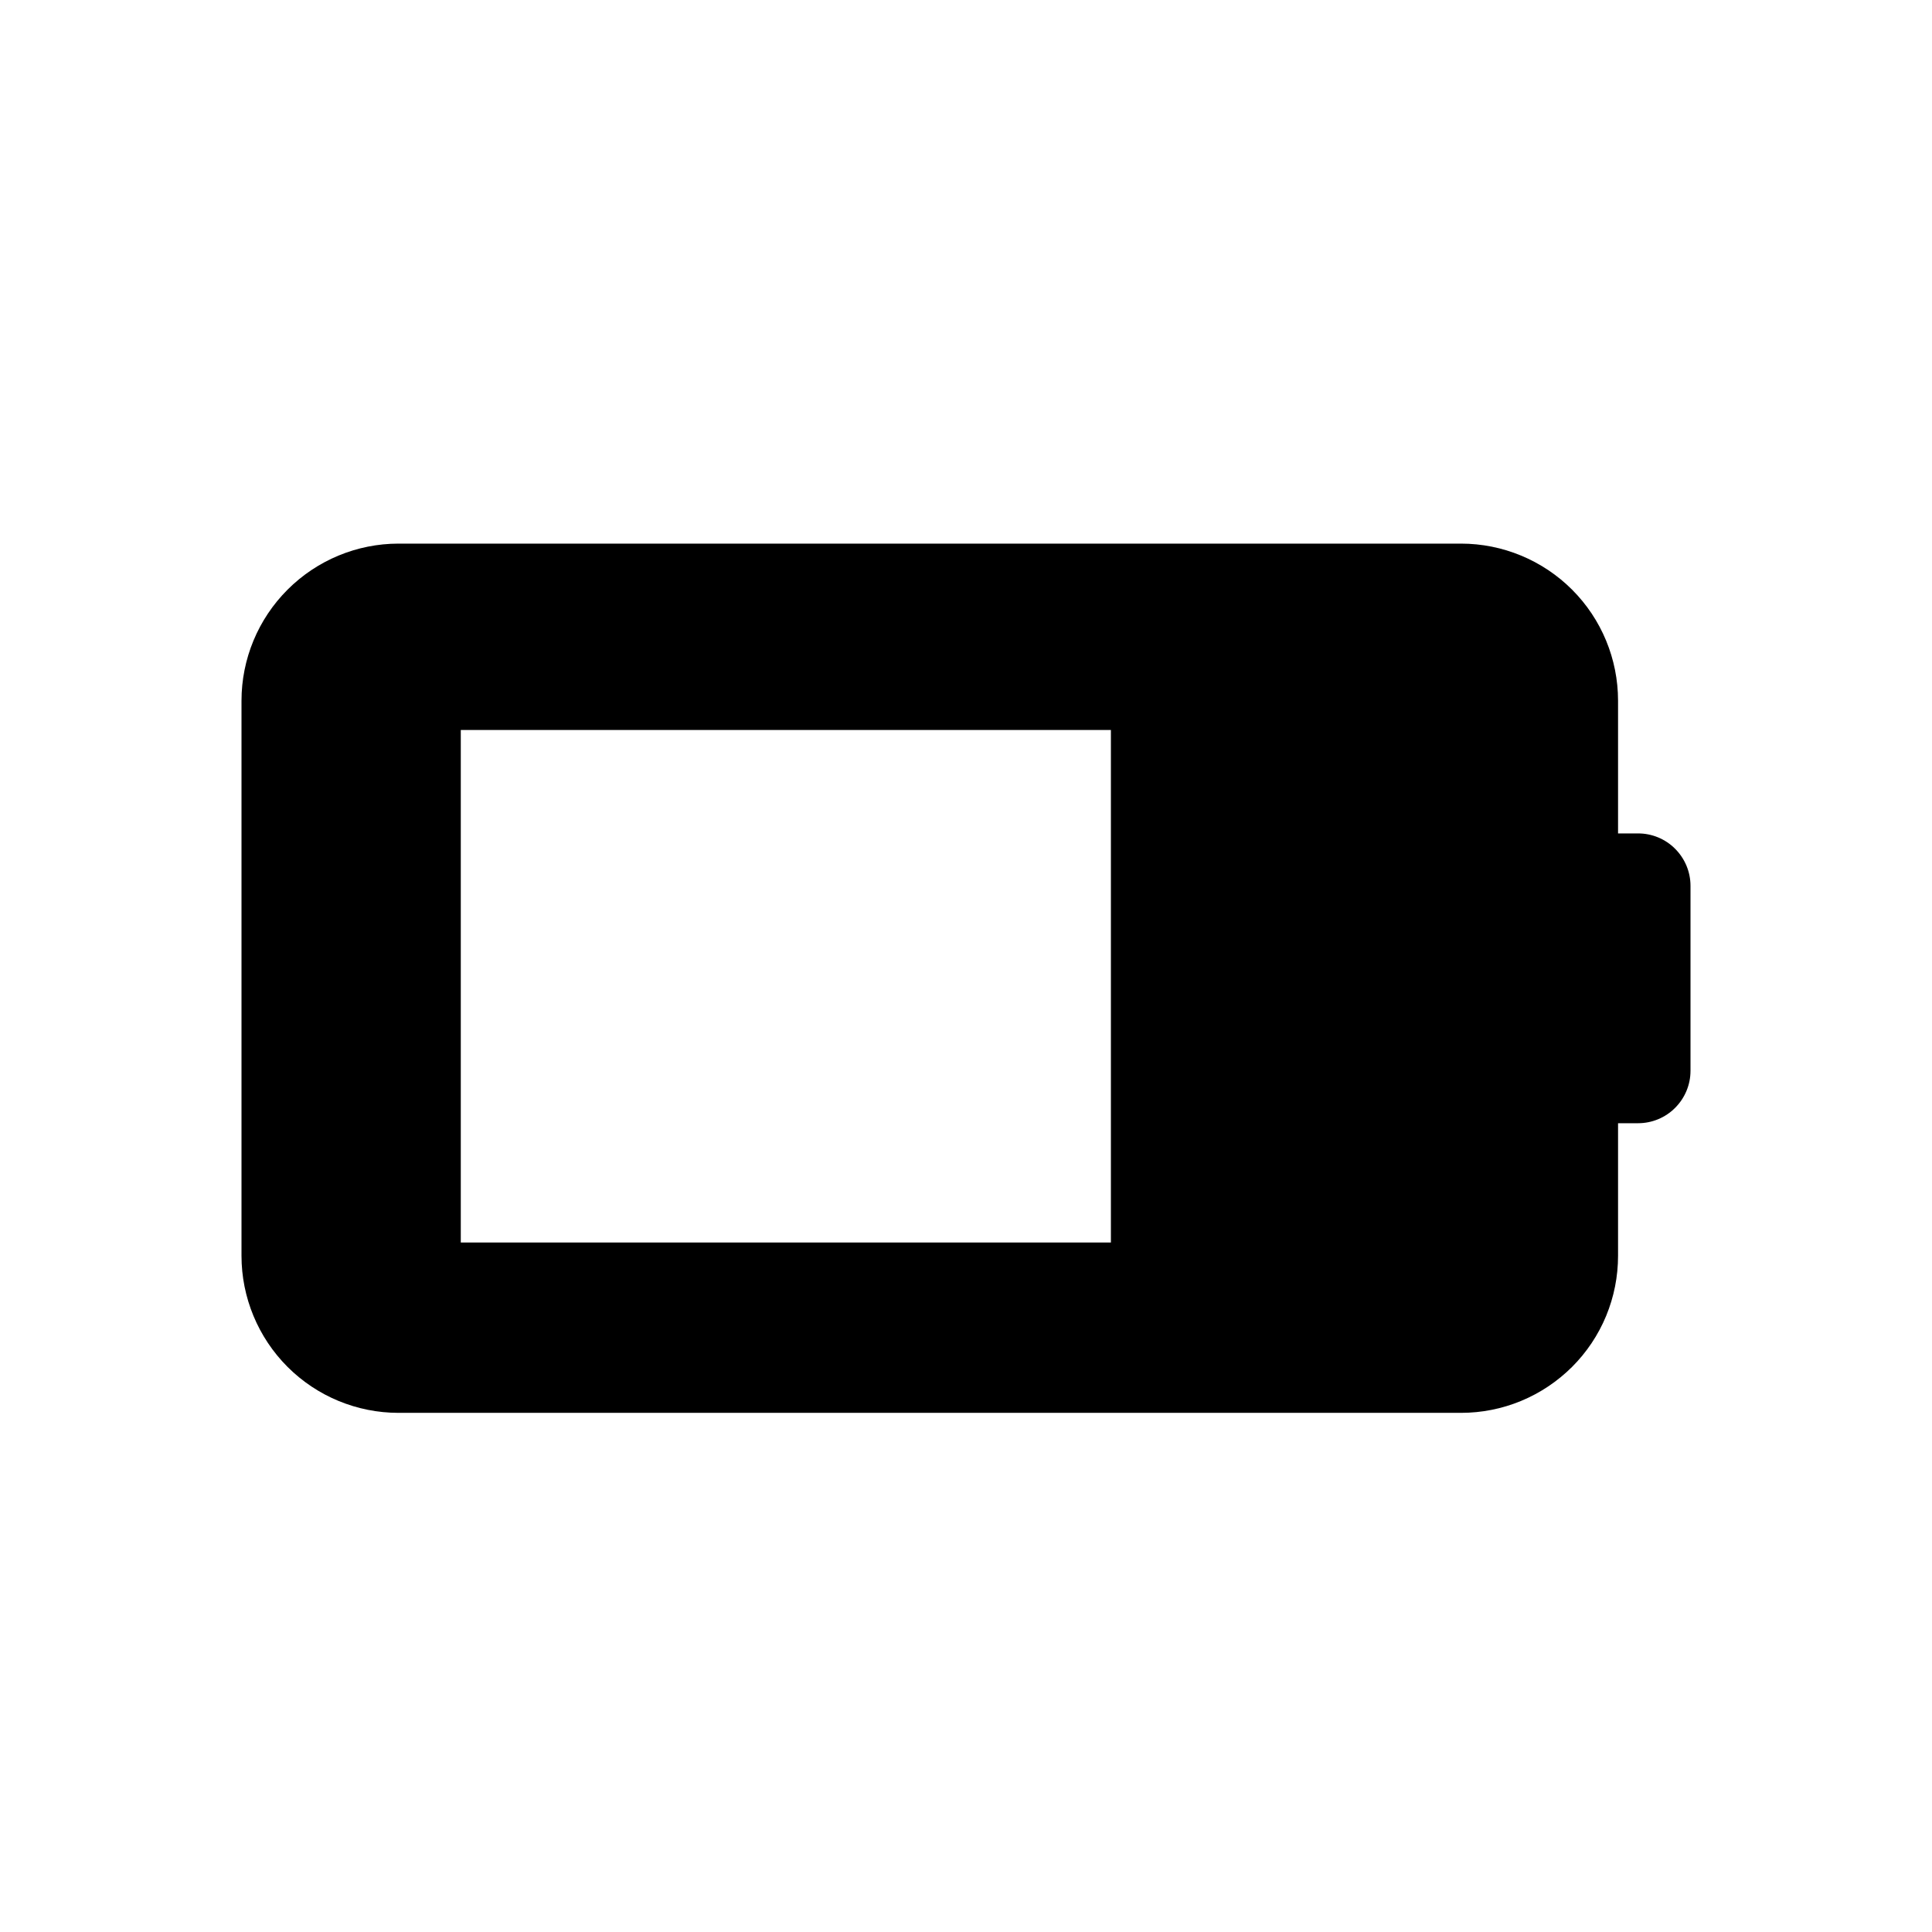
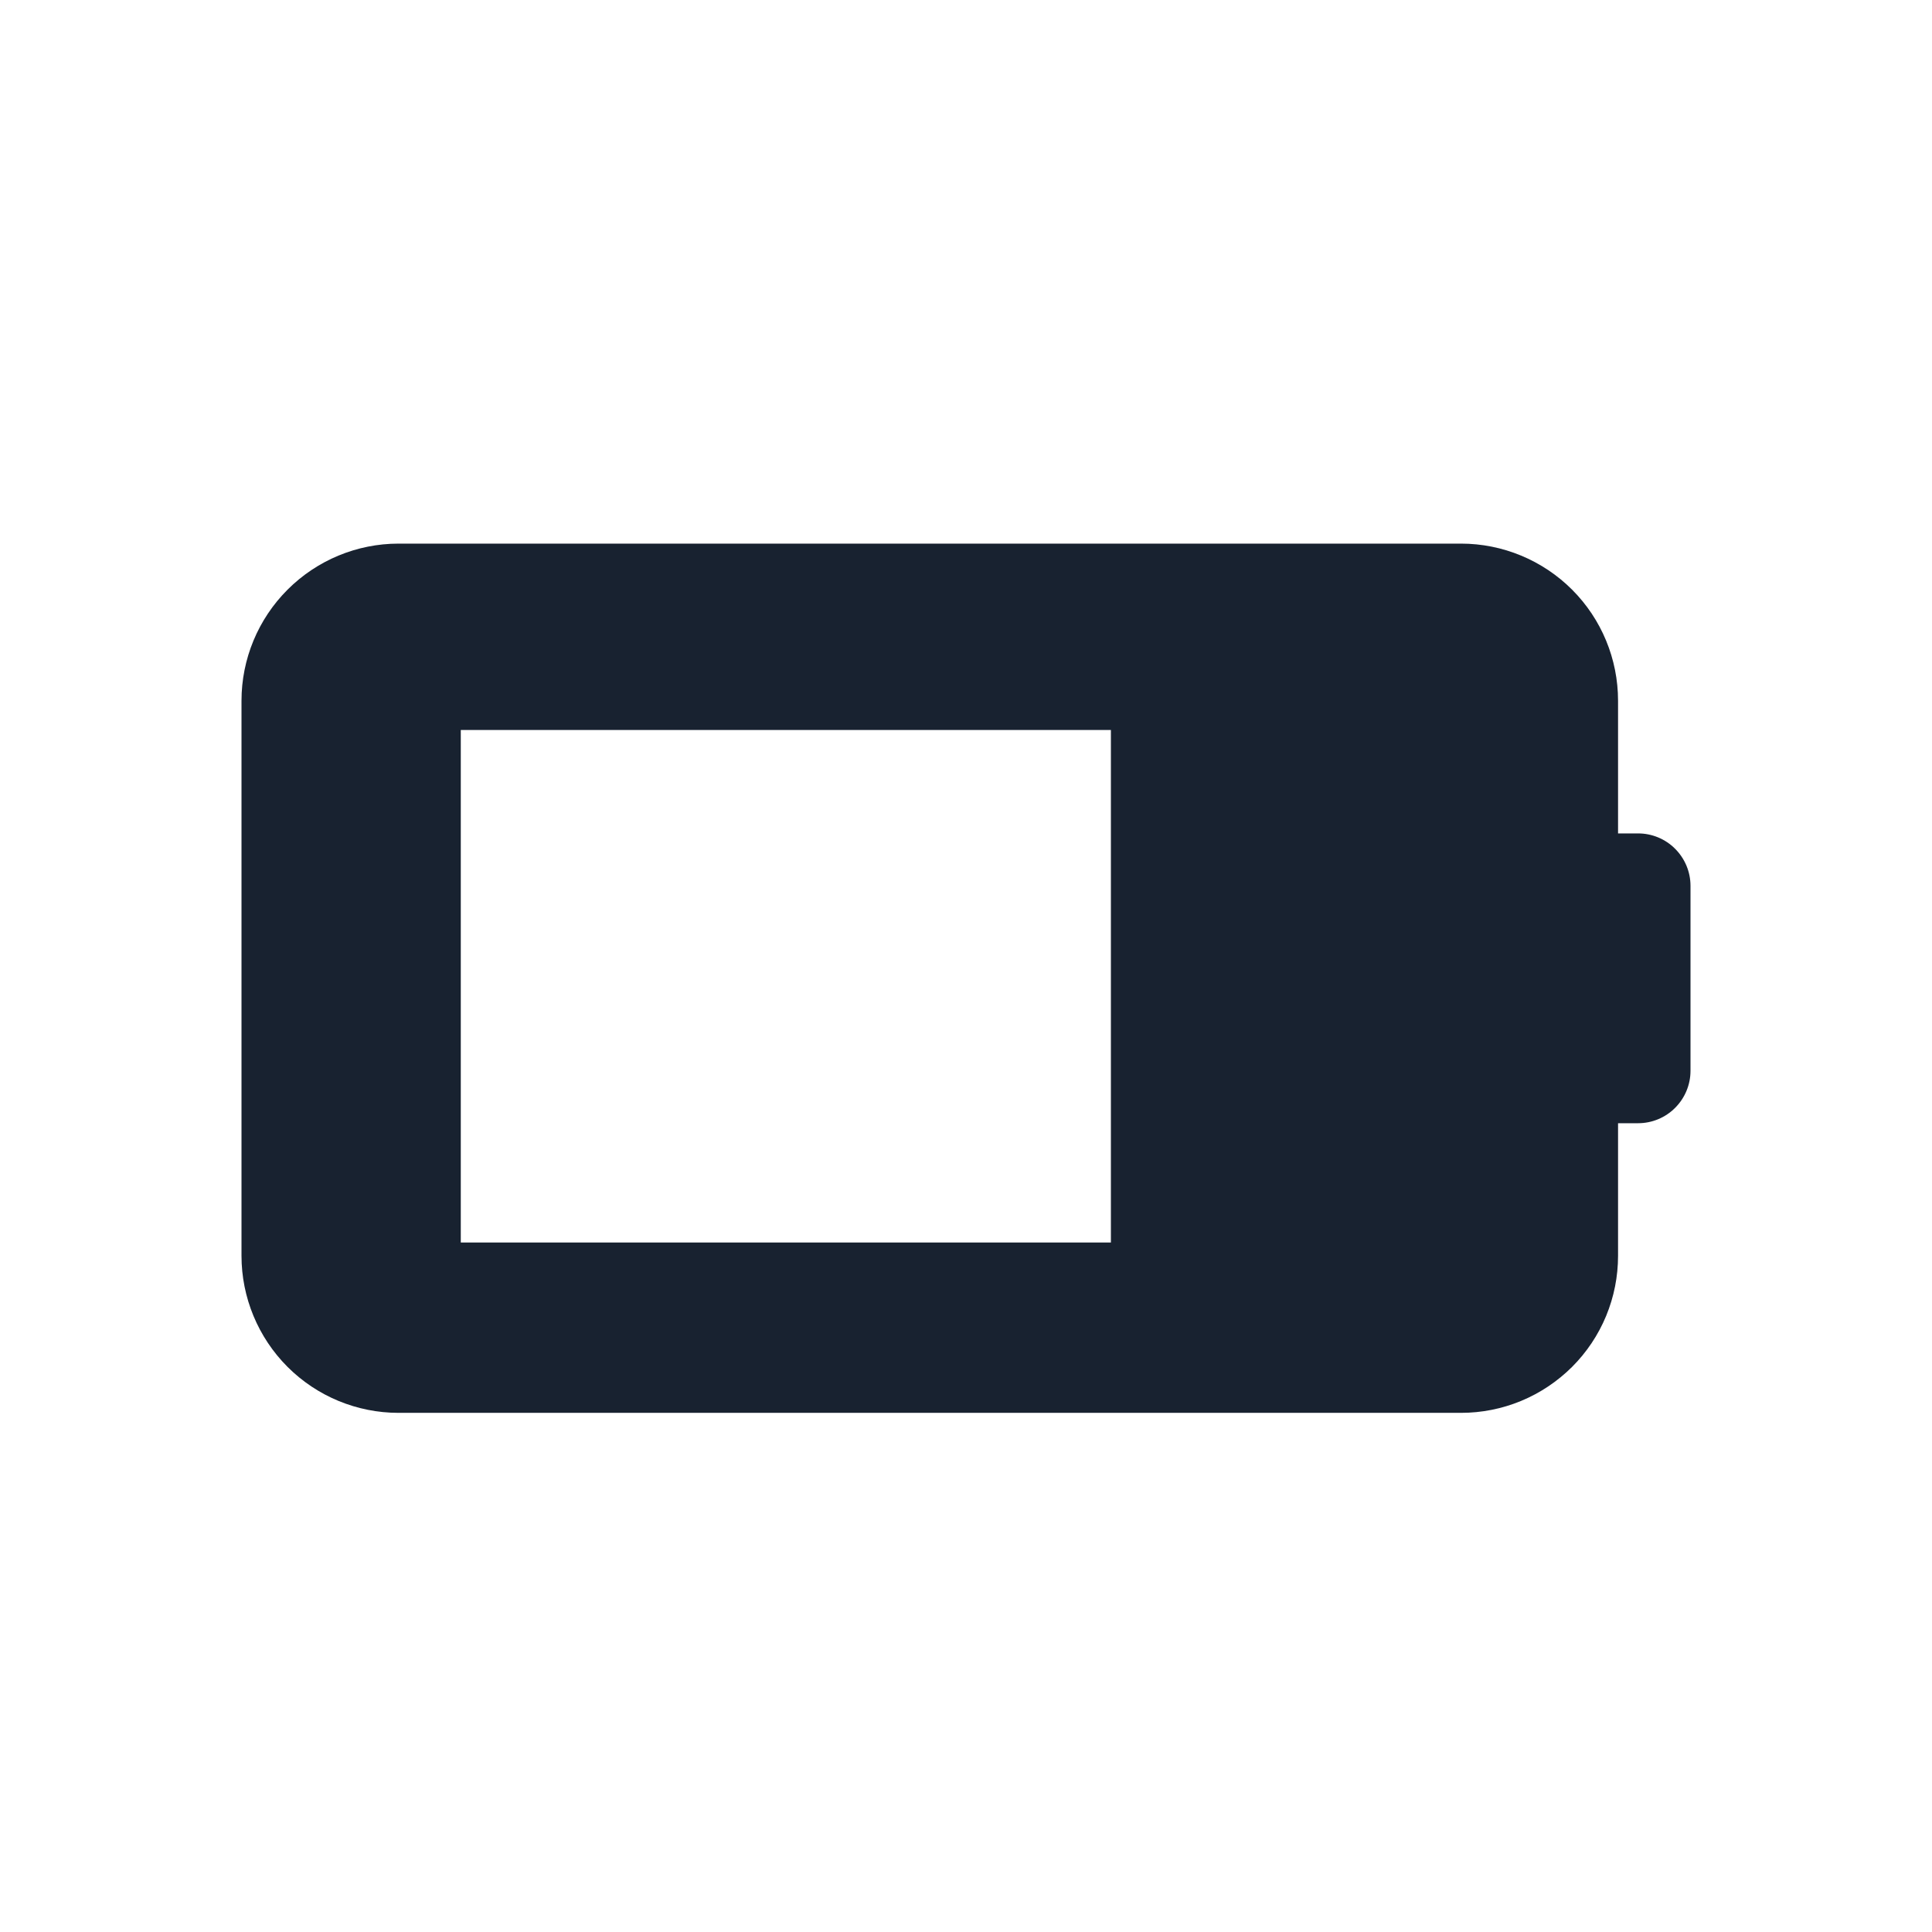
- <svg xmlns="http://www.w3.org/2000/svg" width="24" height="24" viewBox="0 0 24 24" fill="currentColor">
-   <path d="M18.148 17.551H4.951C4.434 17.551 3.938 17.346 3.572 16.98C3.206 16.614 3 16.117 3 15.6V8.705C3 8.187 3.206 7.691 3.572 7.325C3.938 6.959 4.434 6.753 4.951 6.753H18.149C18.666 6.753 19.163 6.959 19.529 7.325C19.895 7.691 20.1 8.187 20.1 8.705V10.353H20.349C20.522 10.353 20.688 10.422 20.809 10.544C20.931 10.666 21 10.831 21 11.004V13.302C21 13.475 20.931 13.64 20.809 13.762C20.688 13.884 20.522 13.953 20.349 13.953H20.1V15.6C20.1 15.856 20.05 16.11 19.952 16.347C19.854 16.584 19.71 16.799 19.529 16.98C19.347 17.161 19.132 17.305 18.895 17.403C18.658 17.501 18.405 17.551 18.148 17.551ZM5.724 9.068V15.435H13.8V9.068H5.724Z" fill="currentColor" />
+ <svg xmlns="http://www.w3.org/2000/svg" width="24" height="24" viewBox="0 0 24 24" fill="none">
+   <path d="M18.148 17.551H4.951C4.434 17.551 3.938 17.346 3.572 16.98C3.206 16.614 3 16.117 3 15.6V8.705C3 8.187 3.206 7.691 3.572 7.325C3.938 6.959 4.434 6.753 4.951 6.753H18.149C18.666 6.753 19.163 6.959 19.529 7.325C19.895 7.691 20.1 8.187 20.1 8.705V10.353H20.349C20.522 10.353 20.688 10.422 20.809 10.544C20.931 10.666 21 10.831 21 11.004V13.302C21 13.475 20.931 13.64 20.809 13.762C20.688 13.884 20.522 13.953 20.349 13.953H20.1V15.6C20.1 15.856 20.05 16.11 19.952 16.347C19.854 16.584 19.71 16.799 19.529 16.98C19.347 17.161 19.132 17.305 18.895 17.403C18.658 17.501 18.405 17.551 18.148 17.551ZM5.724 9.068V15.435H13.8V9.068H5.724Z" fill="#182230" />
</svg>
